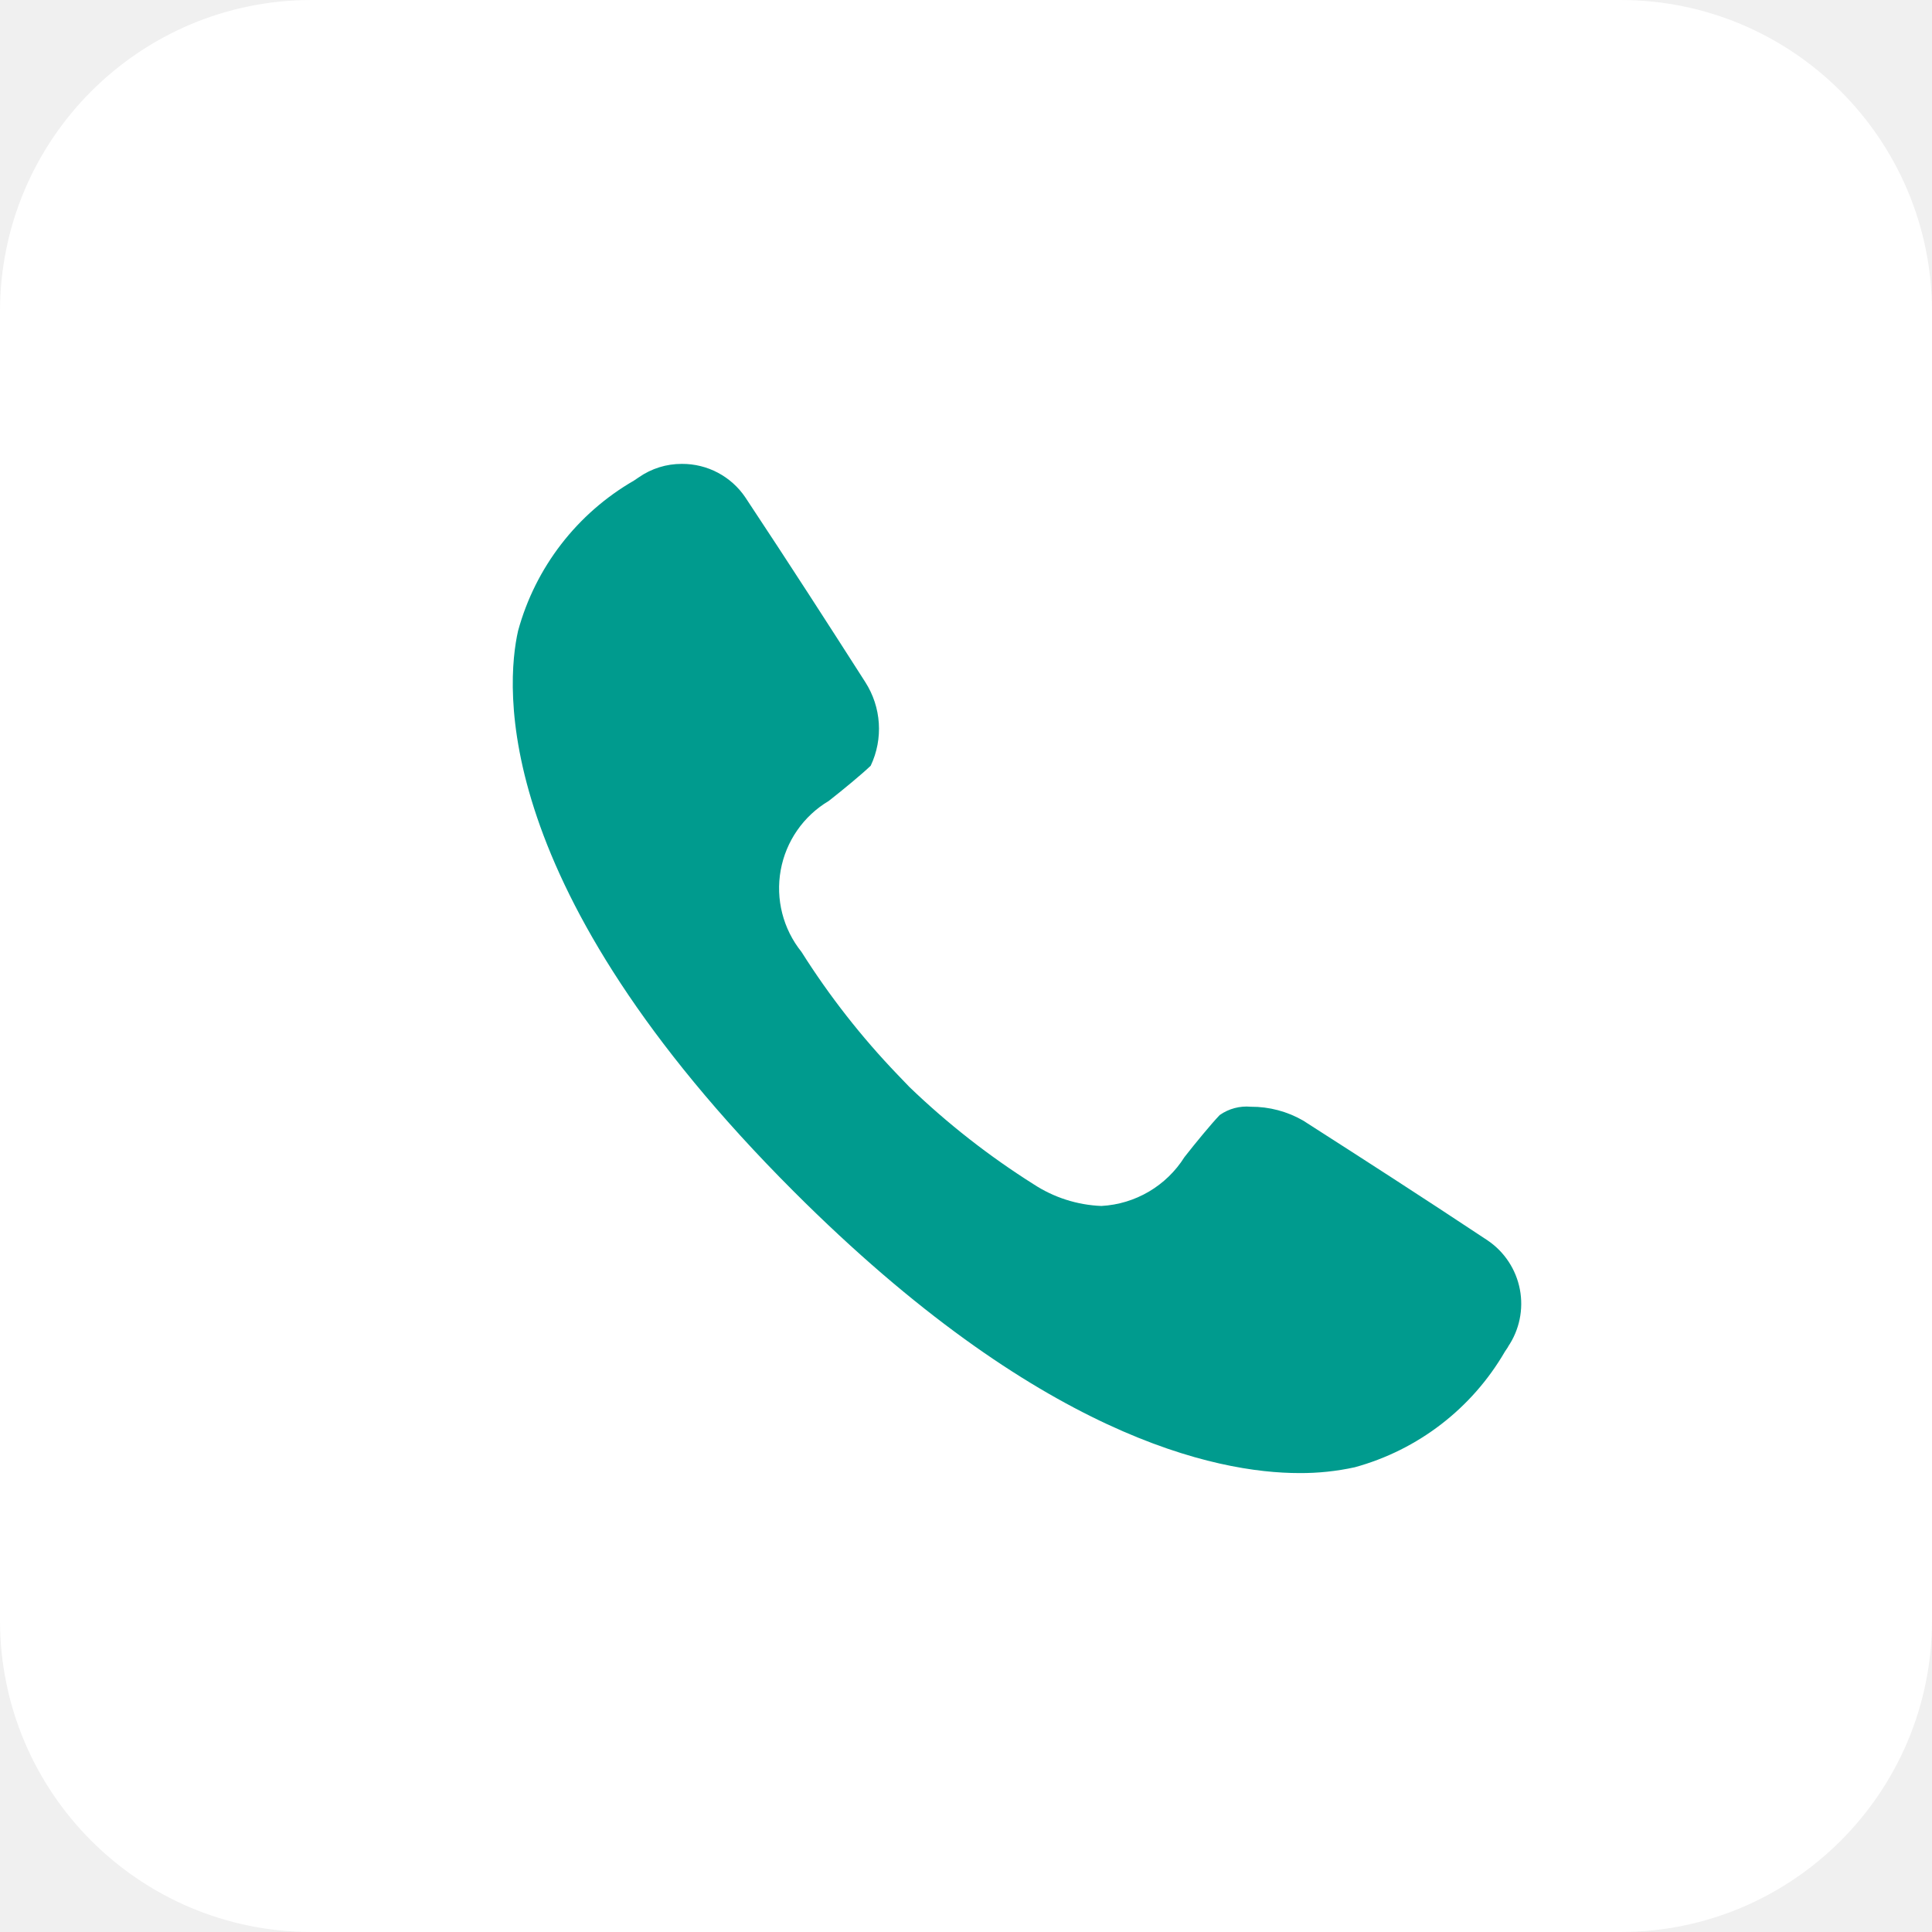
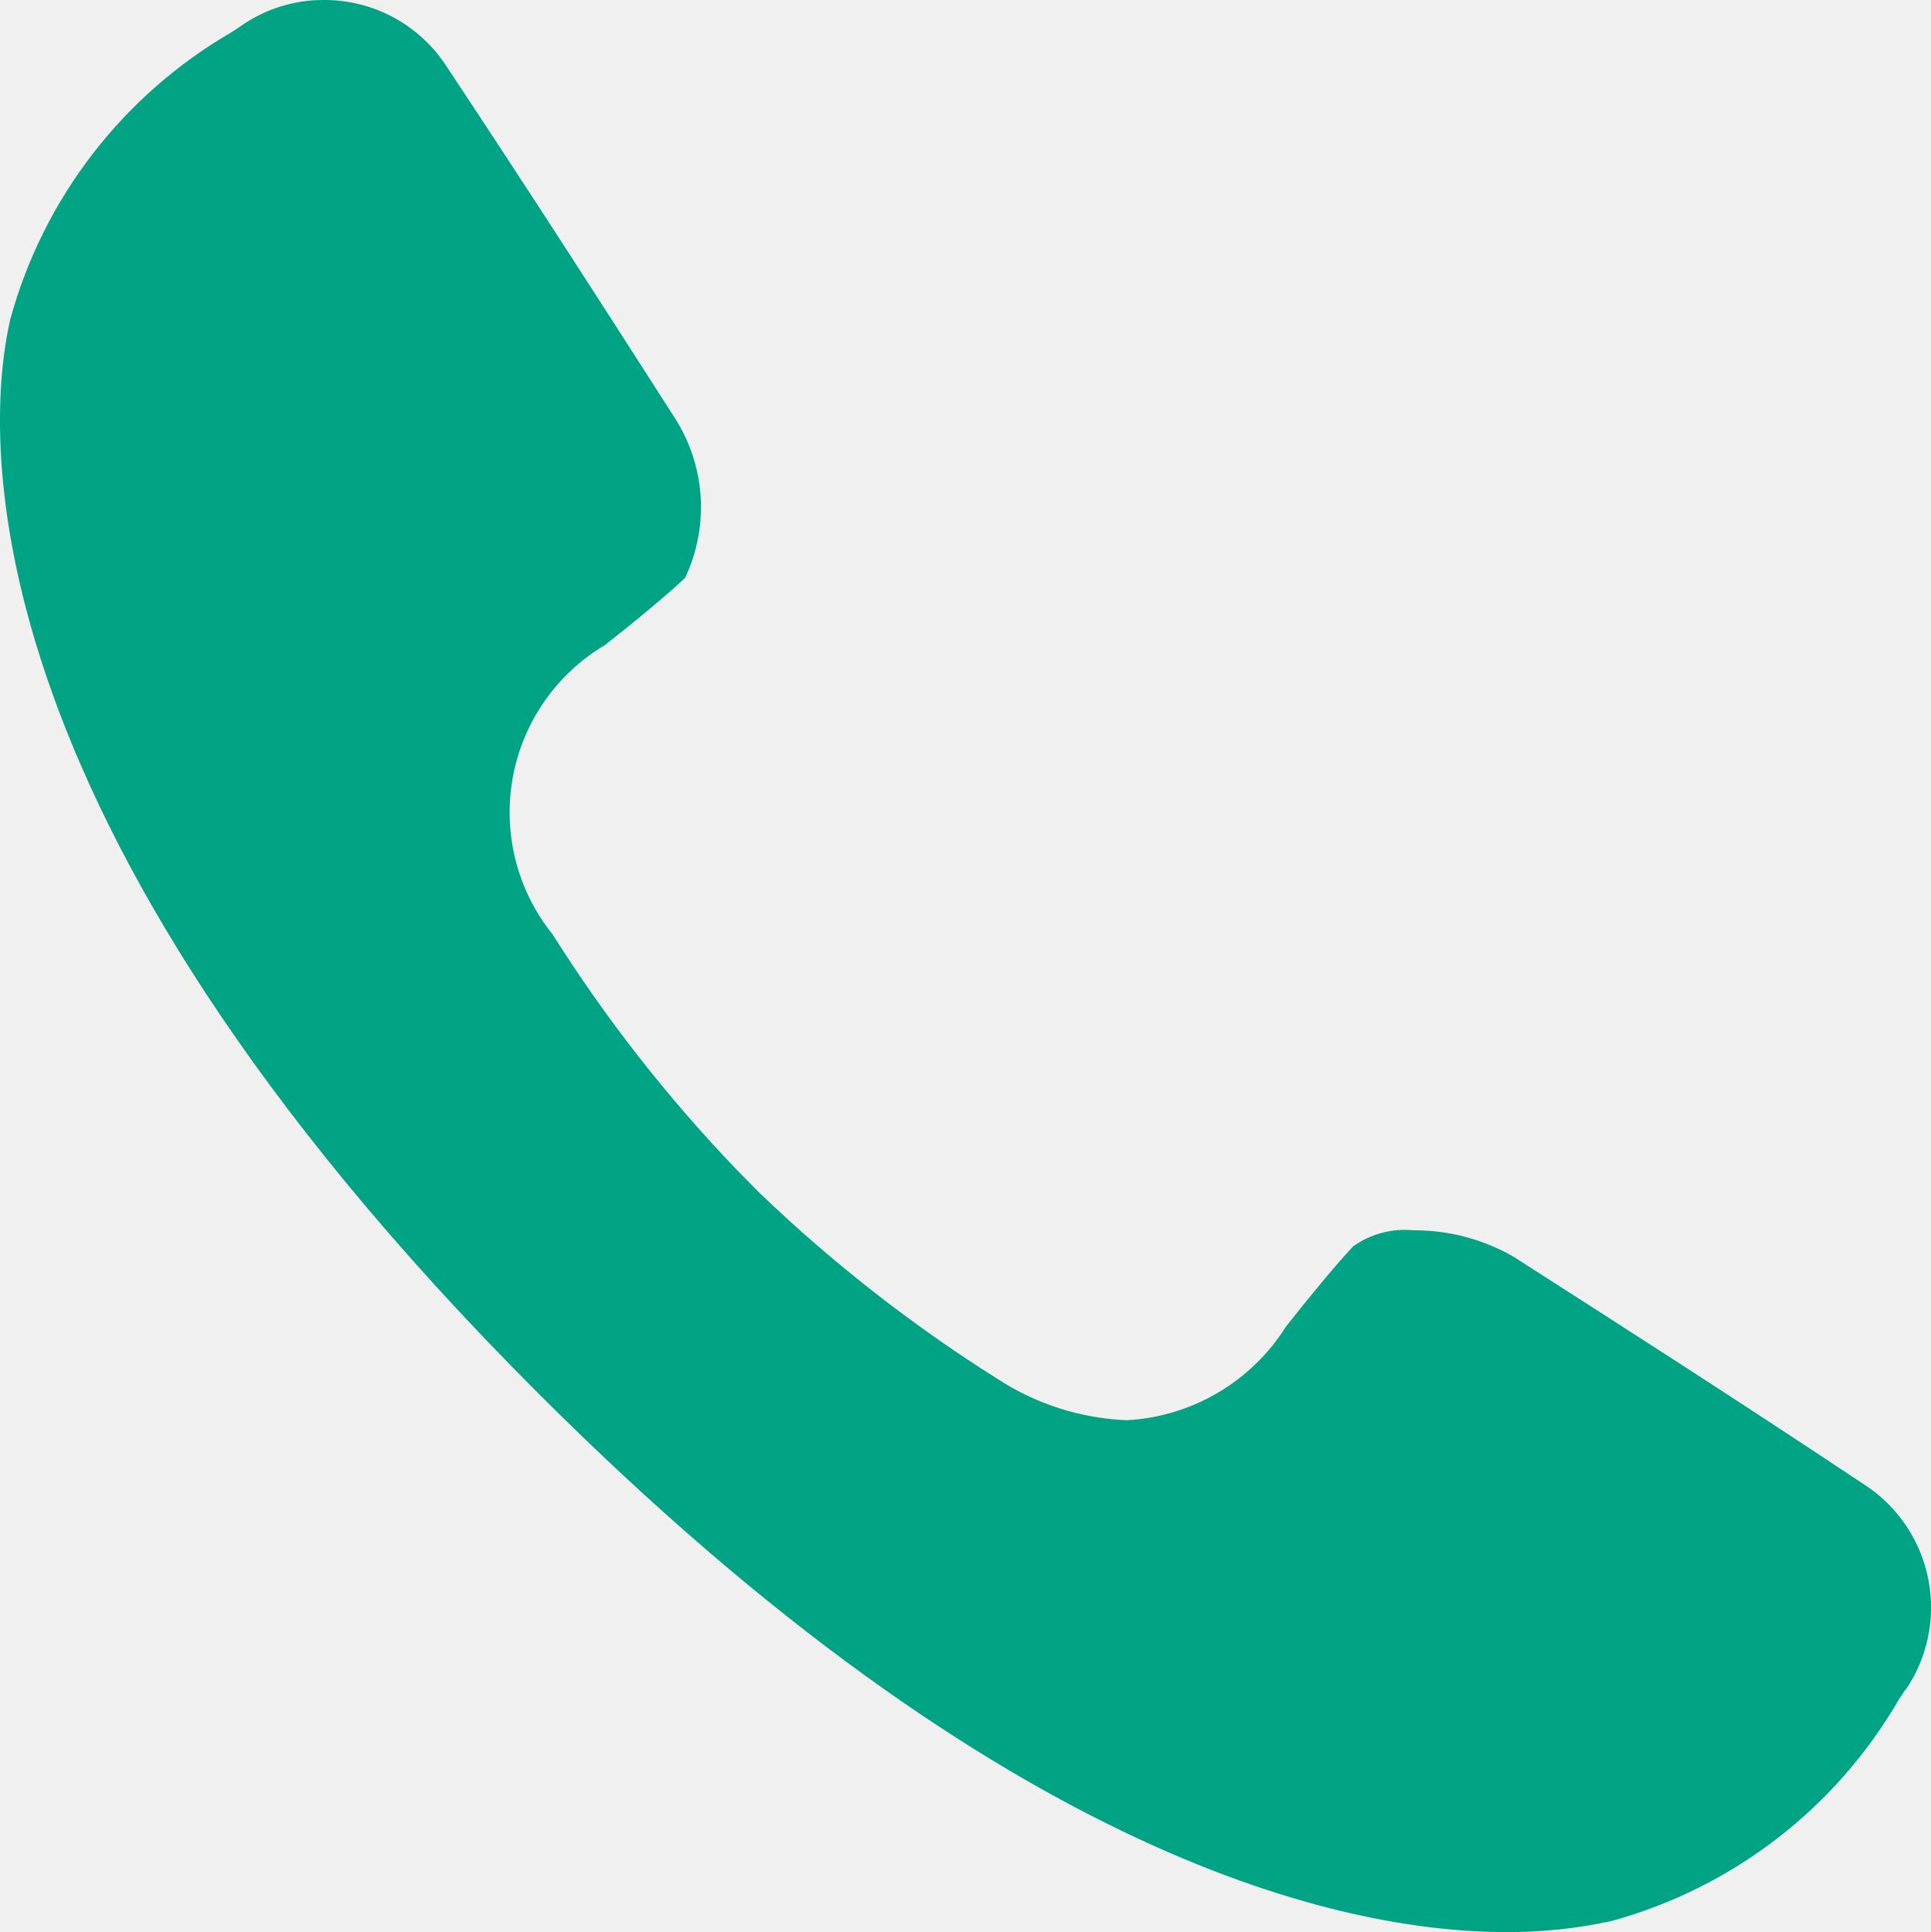
- <svg xmlns="http://www.w3.org/2000/svg" width="31" height="31" viewBox="0 0 31 31">
-   <g id="グループ_842" data-name="グループ 842" transform="translate(-218 -14275)">
-     <rect id="長方形_568" data-name="長方形 568" width="31" height="31" rx="5" transform="translate(218 14275)" fill="#fff" />
-     <path id="パス_4548" data-name="パス 4548" d="M15.974,14.162l-.055.082A4.009,4.009,0,0,1,13.509,16.1a4.044,4.044,0,0,1-.886.093c-1.343,0-4.184-.587-8.113-4.517C-.379,6.789-.113,3.554.085,2.678A4,4,0,0,1,1.944.268L2.024.214A1.2,1.2,0,0,1,2.712,0,1.219,1.219,0,0,1,3.733.54c.729,1.1,1.365,2.09,1.83,2.816l.092.144a1.386,1.386,0,0,1,.088,1.343c-.143.137-.447.388-.673.565a1.63,1.63,0,0,0-.438,2.422A12.414,12.414,0,0,0,6.174,9.8L6.366,10a12.471,12.471,0,0,0,1.99,1.558,2.139,2.139,0,0,0,1.088.349,1.683,1.683,0,0,0,1.334-.785c.177-.226.428-.531.565-.674a.748.748,0,0,1,.5-.133,1.662,1.662,0,0,1,.839.222l.179.115c.718.46,1.7,1.091,2.781,1.808a1.227,1.227,0,0,1,.326,1.707" transform="translate(226.228 14282.443)" fill="#009b8e" />
-   </g>
+ <svg xmlns="http://www.w3.org/2000/svg" width="23.561" height="23.571" viewBox="0 0 23.561 23.571">
+   <path id="パス_4535" data-name="パス 4535" d="M23.25,20.613l-.079.119a5.835,5.835,0,0,1-3.508,2.705,5.886,5.886,0,0,1-1.289.135c-1.955,0-6.089-.855-11.808-6.575C-.551,9.881-.164,5.172.124,3.9A5.829,5.829,0,0,1,2.829.391L2.947.312a1.746,1.746,0,0,1,1-.312A1.774,1.774,0,0,1,5.433.786c1.061,1.6,1.987,3.042,2.664,4.1l.135.21A2.017,2.017,0,0,1,8.36,7.049c-.208.2-.651.565-.98.822A2.373,2.373,0,0,0,6.743,11.4a18.067,18.067,0,0,0,2.243,2.868l.279.283a18.151,18.151,0,0,0,2.9,2.268,3.113,3.113,0,0,0,1.584.508,2.45,2.45,0,0,0,1.942-1.142c.258-.33.624-.772.822-.981a1.088,1.088,0,0,1,.734-.194,2.419,2.419,0,0,1,1.222.323l.26.167c1.046.67,2.478,1.587,4.048,2.632a1.786,1.786,0,0,1,.475,2.485" transform="translate(0)" fill="#00a384" />
</svg>
